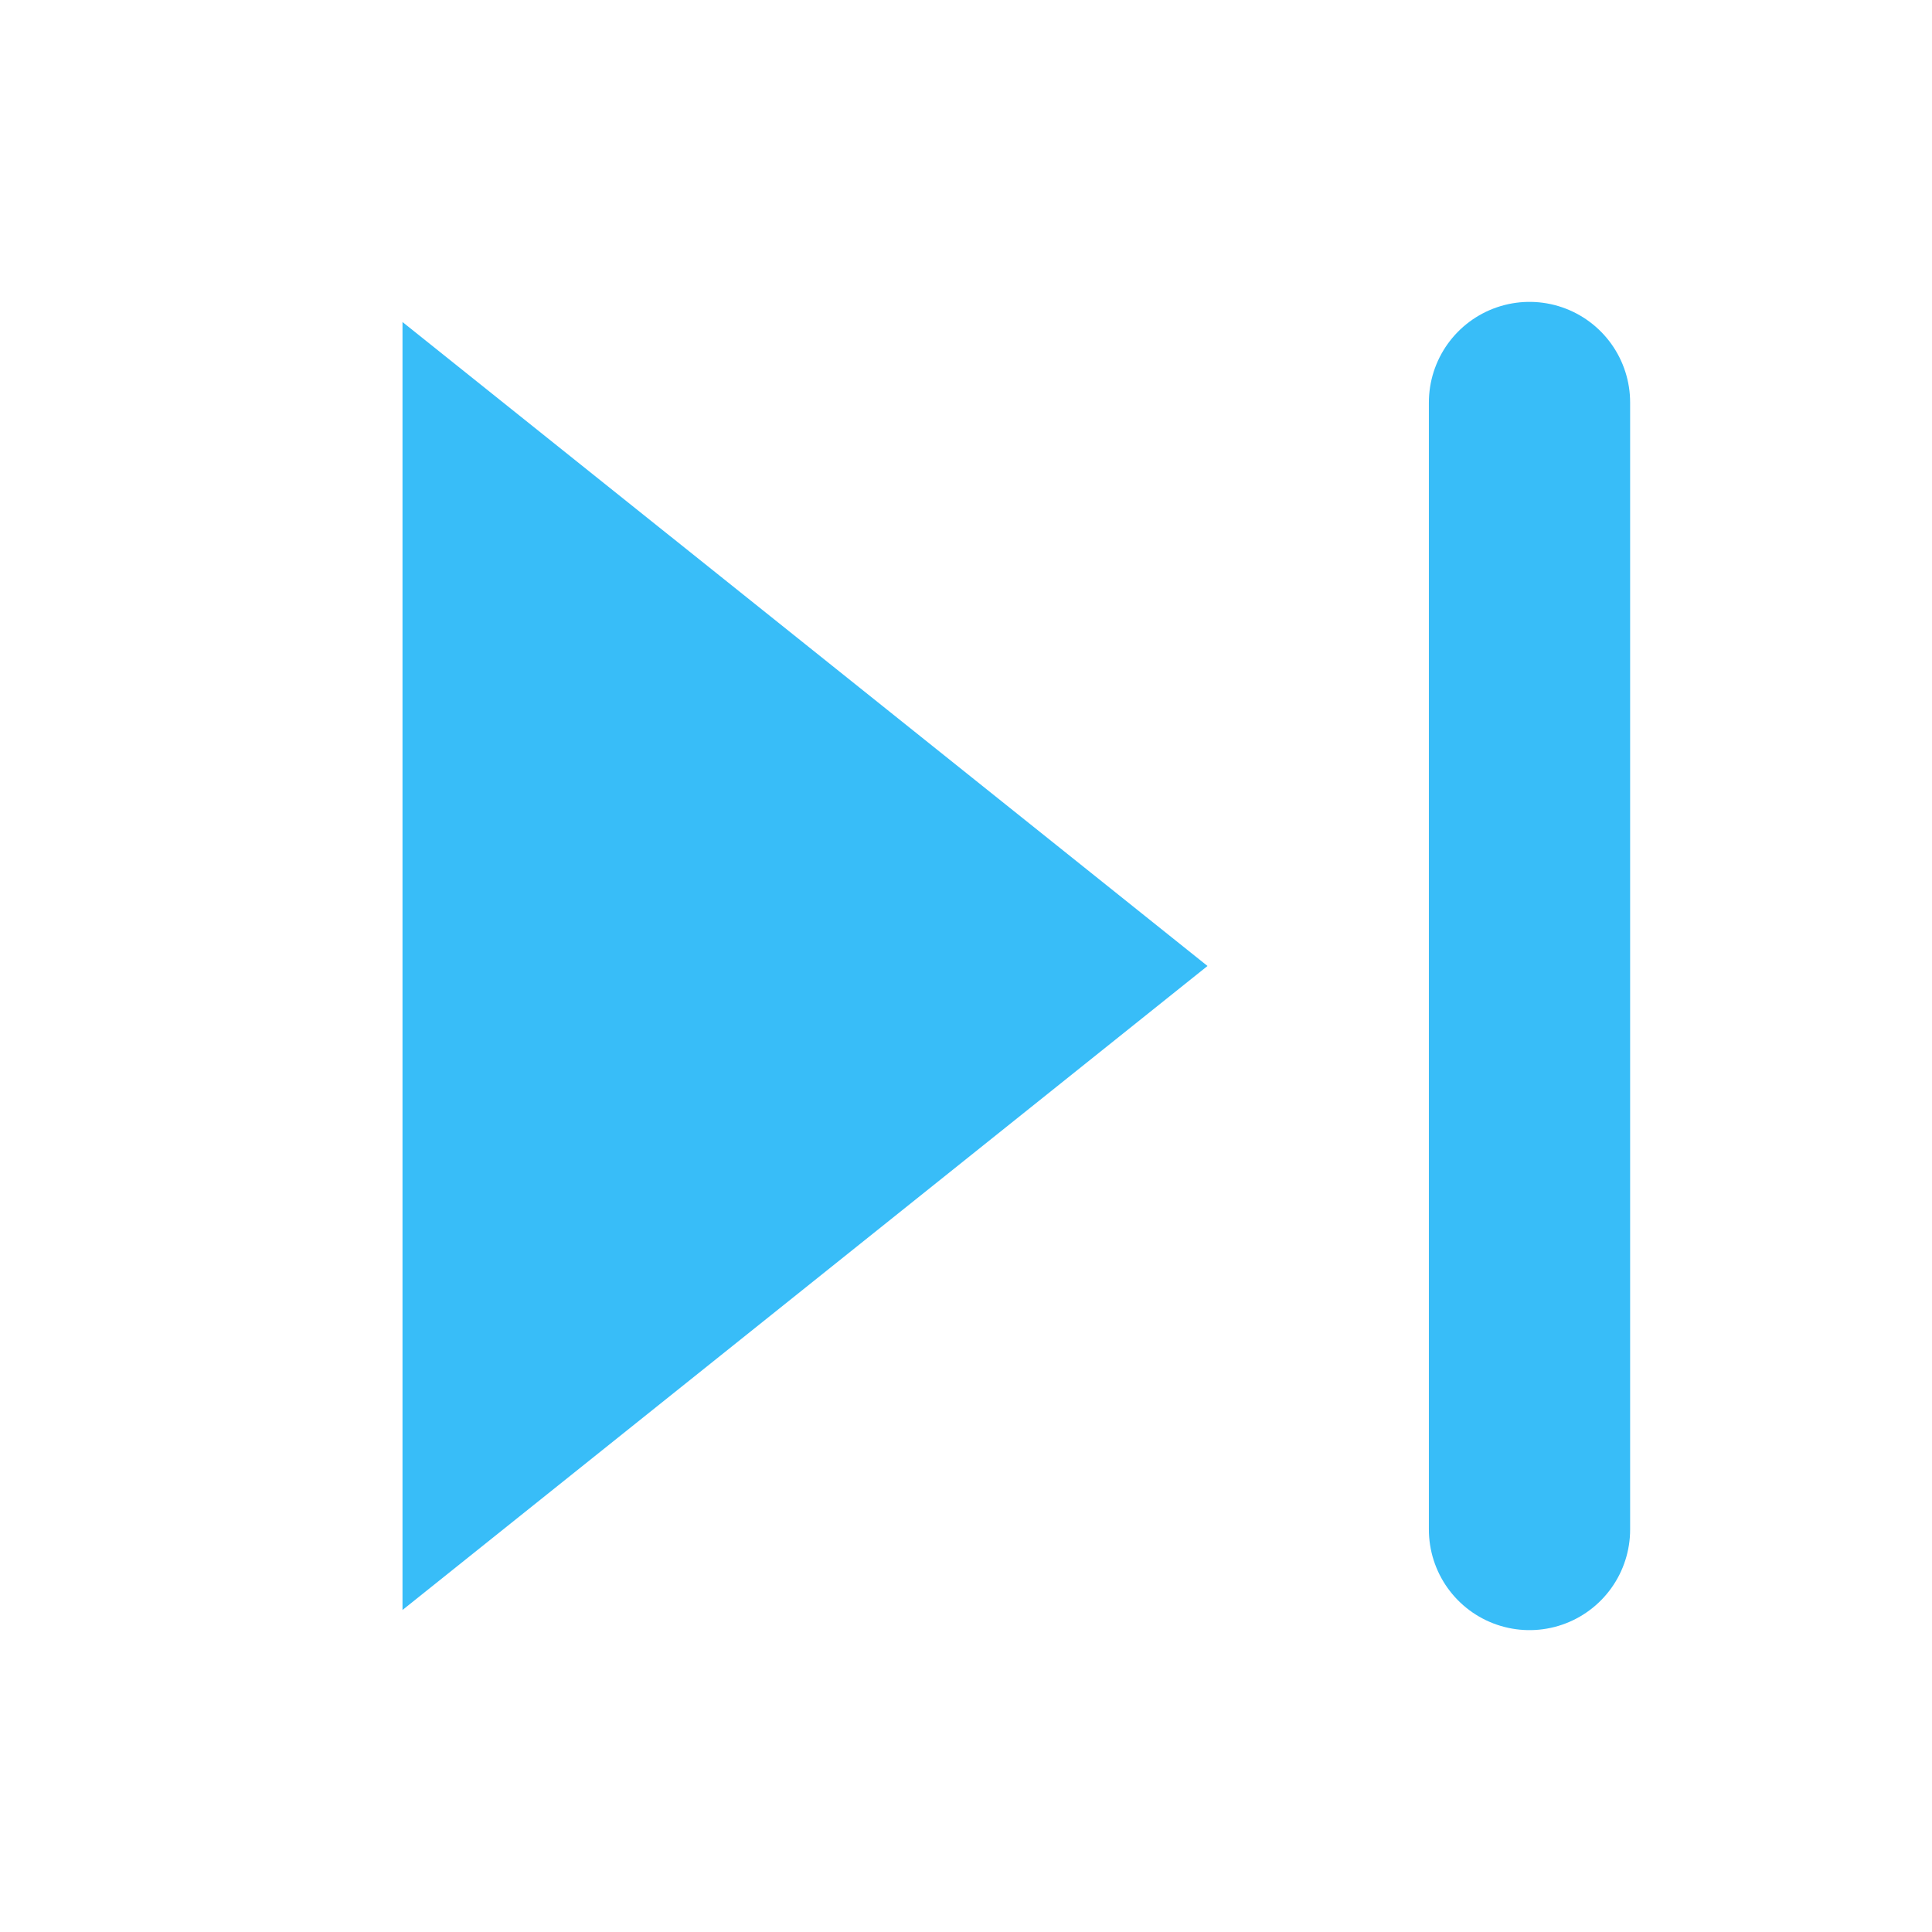
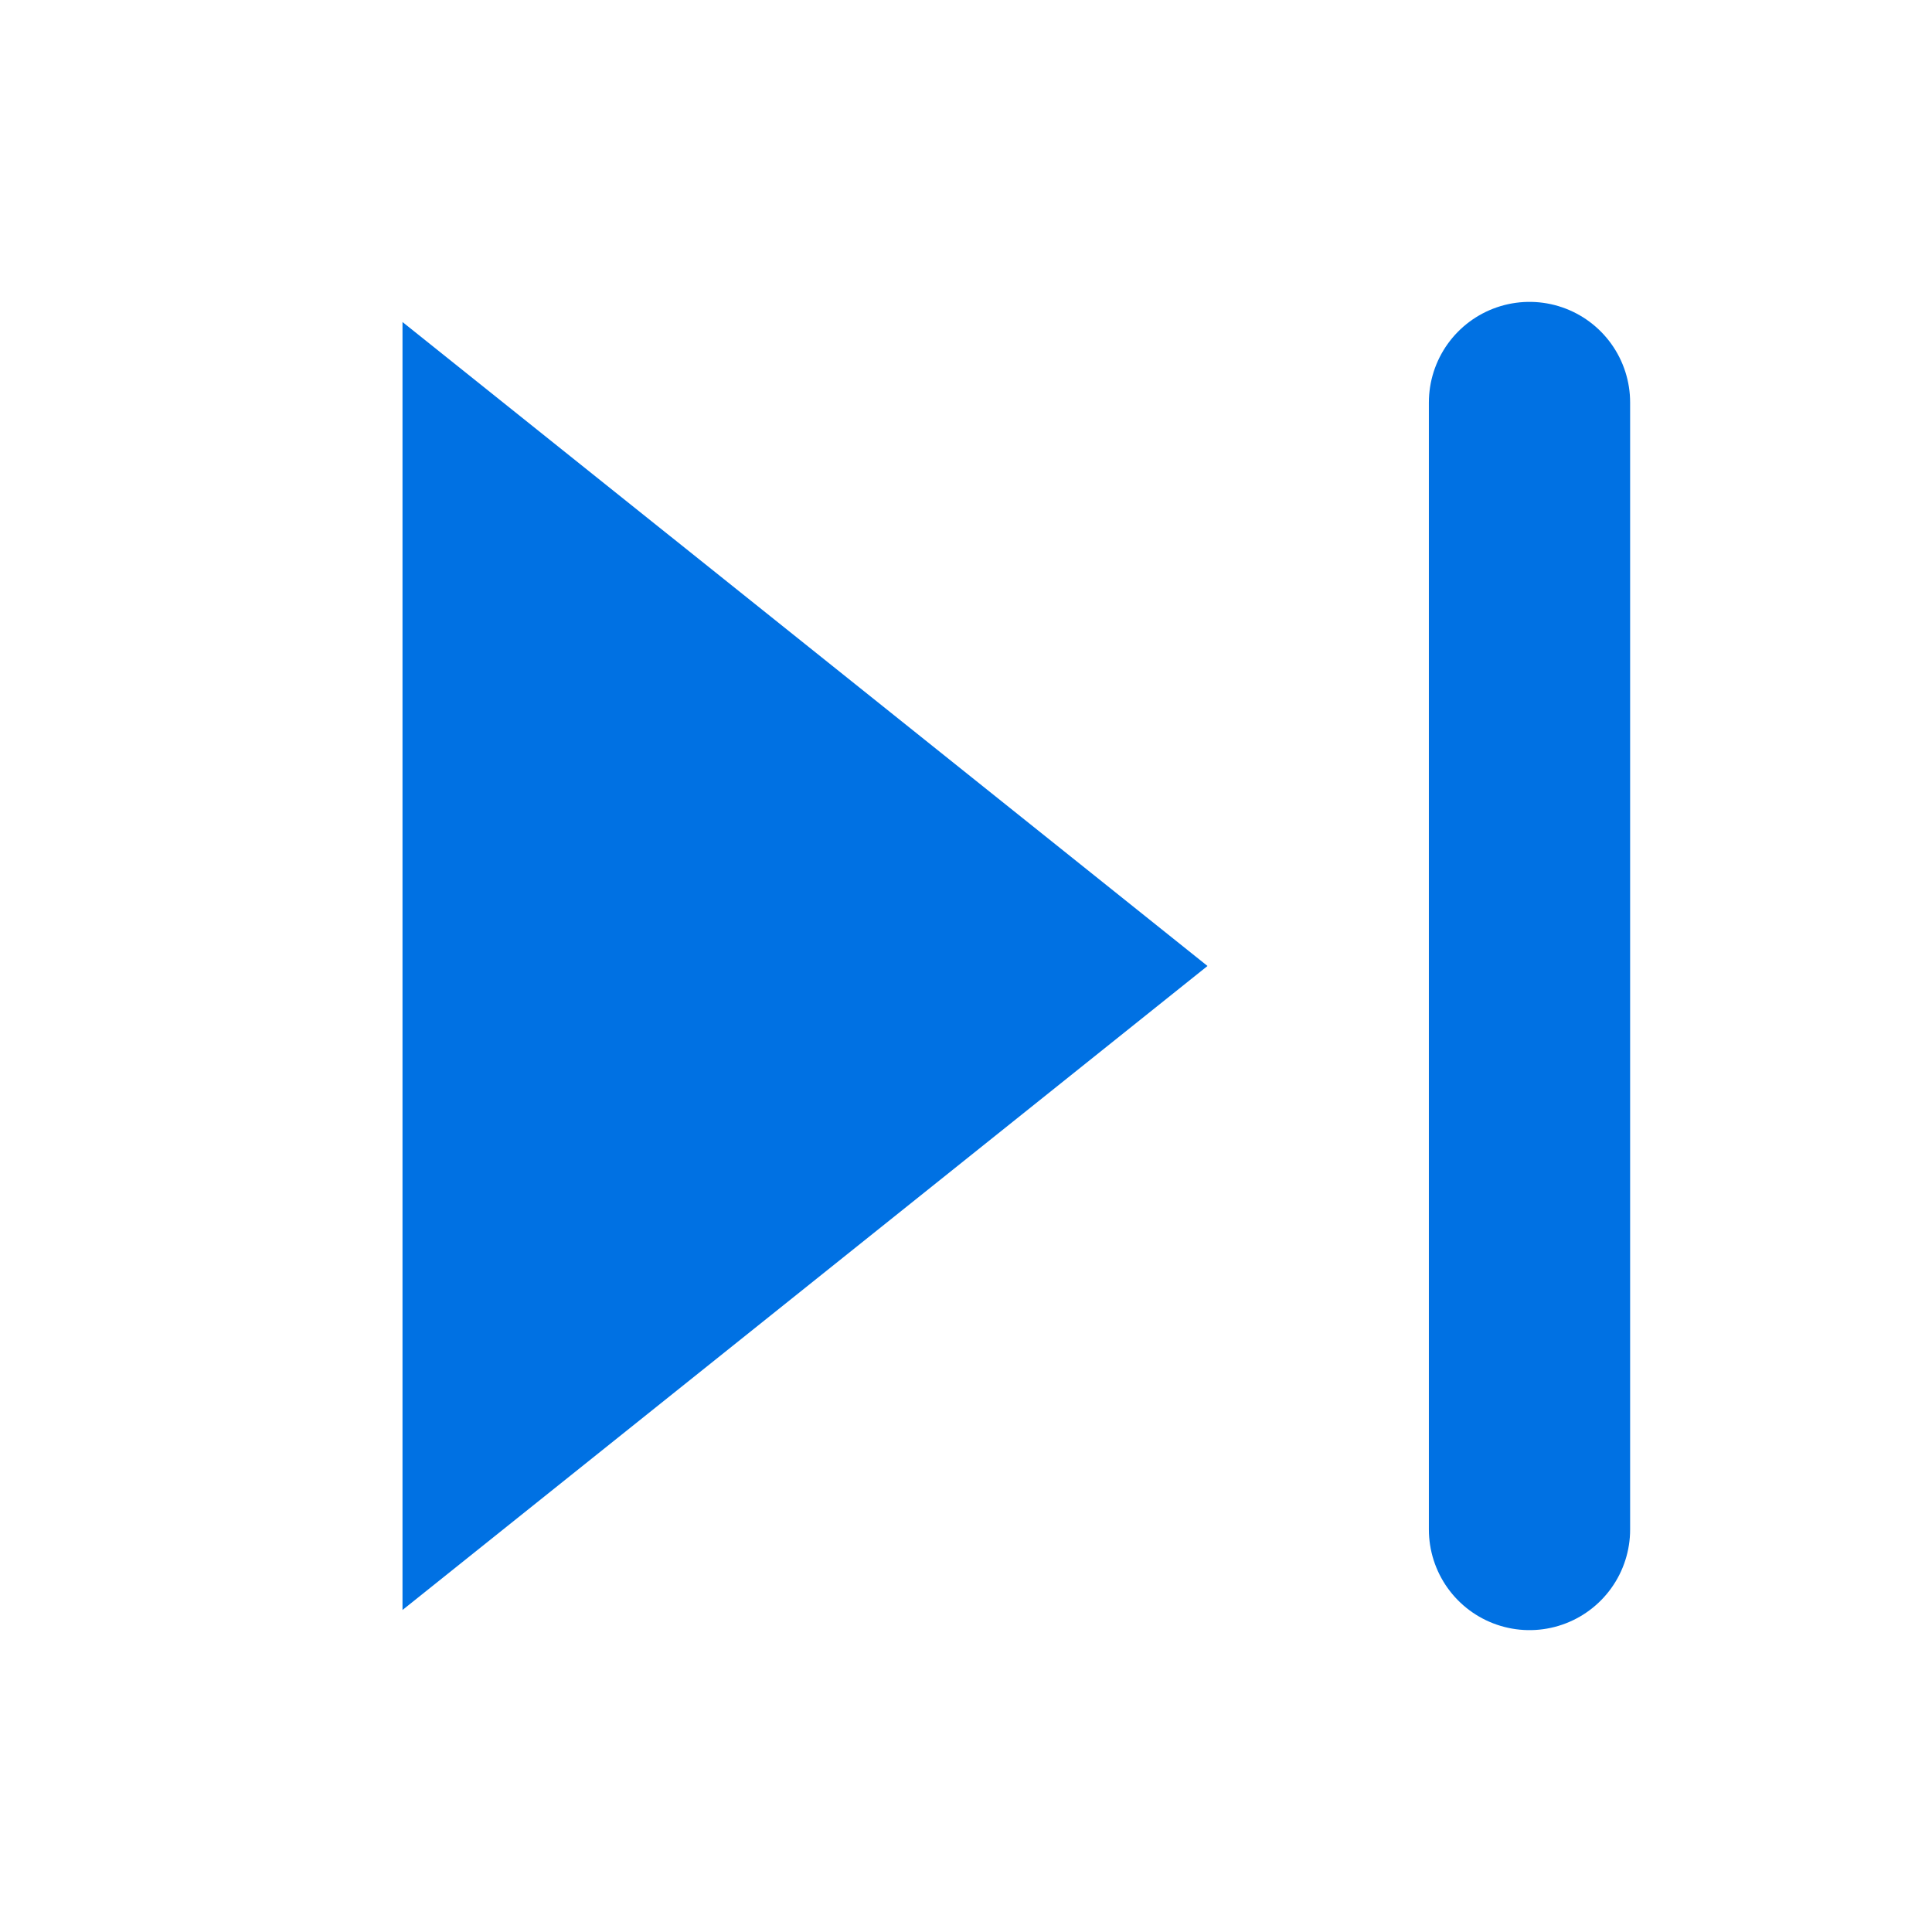
- <svg xmlns="http://www.w3.org/2000/svg" viewBox="0 0 24 24" width="24" height="24" fill="#38BDF8">
+ <svg xmlns="http://www.w3.org/2000/svg" viewBox="0 0 24 24" width="24" height="24" fill="#0071E3">
  <polygon points="5 4 15 12 5 20 5 4" />
-   <line x1="19" y1="5" x2="19" y2="19" stroke="#38BDF8" stroke-width="2.5" stroke-linecap="round" />
+   <line x1="19" y1="5" x2="19" y2="19" stroke="#0071E3" stroke-width="2.5" stroke-linecap="round" />
</svg>
